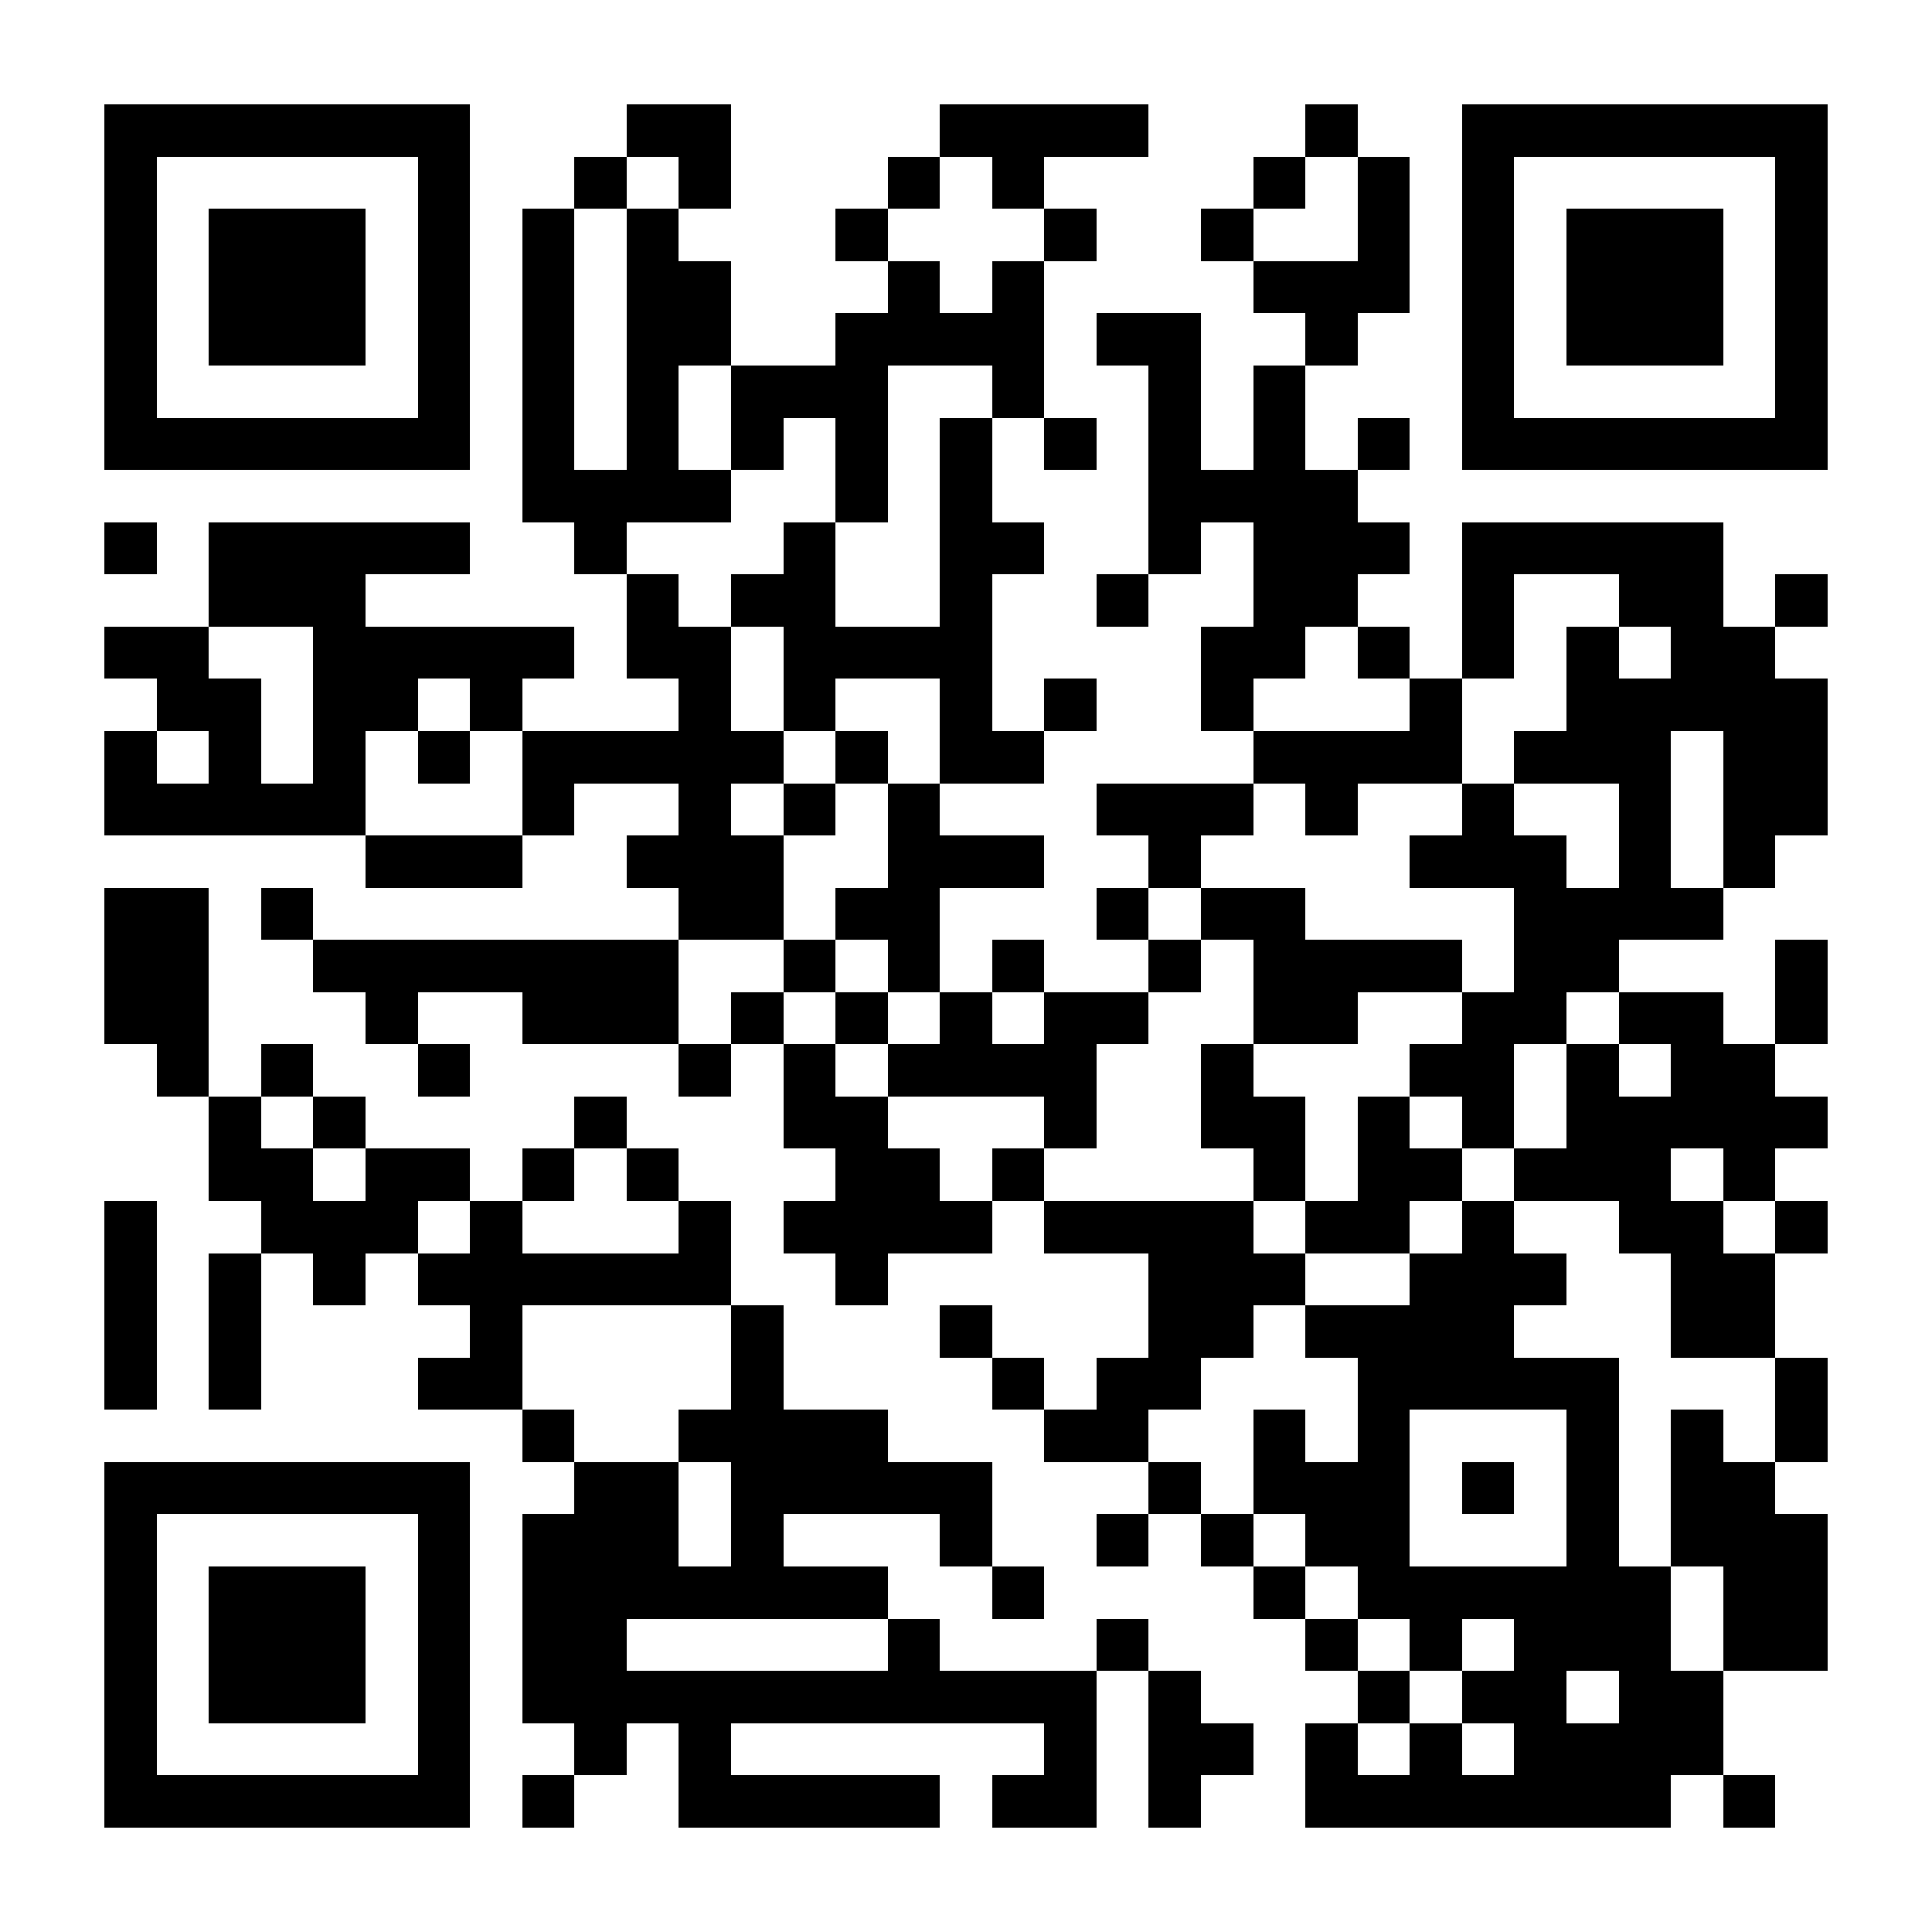
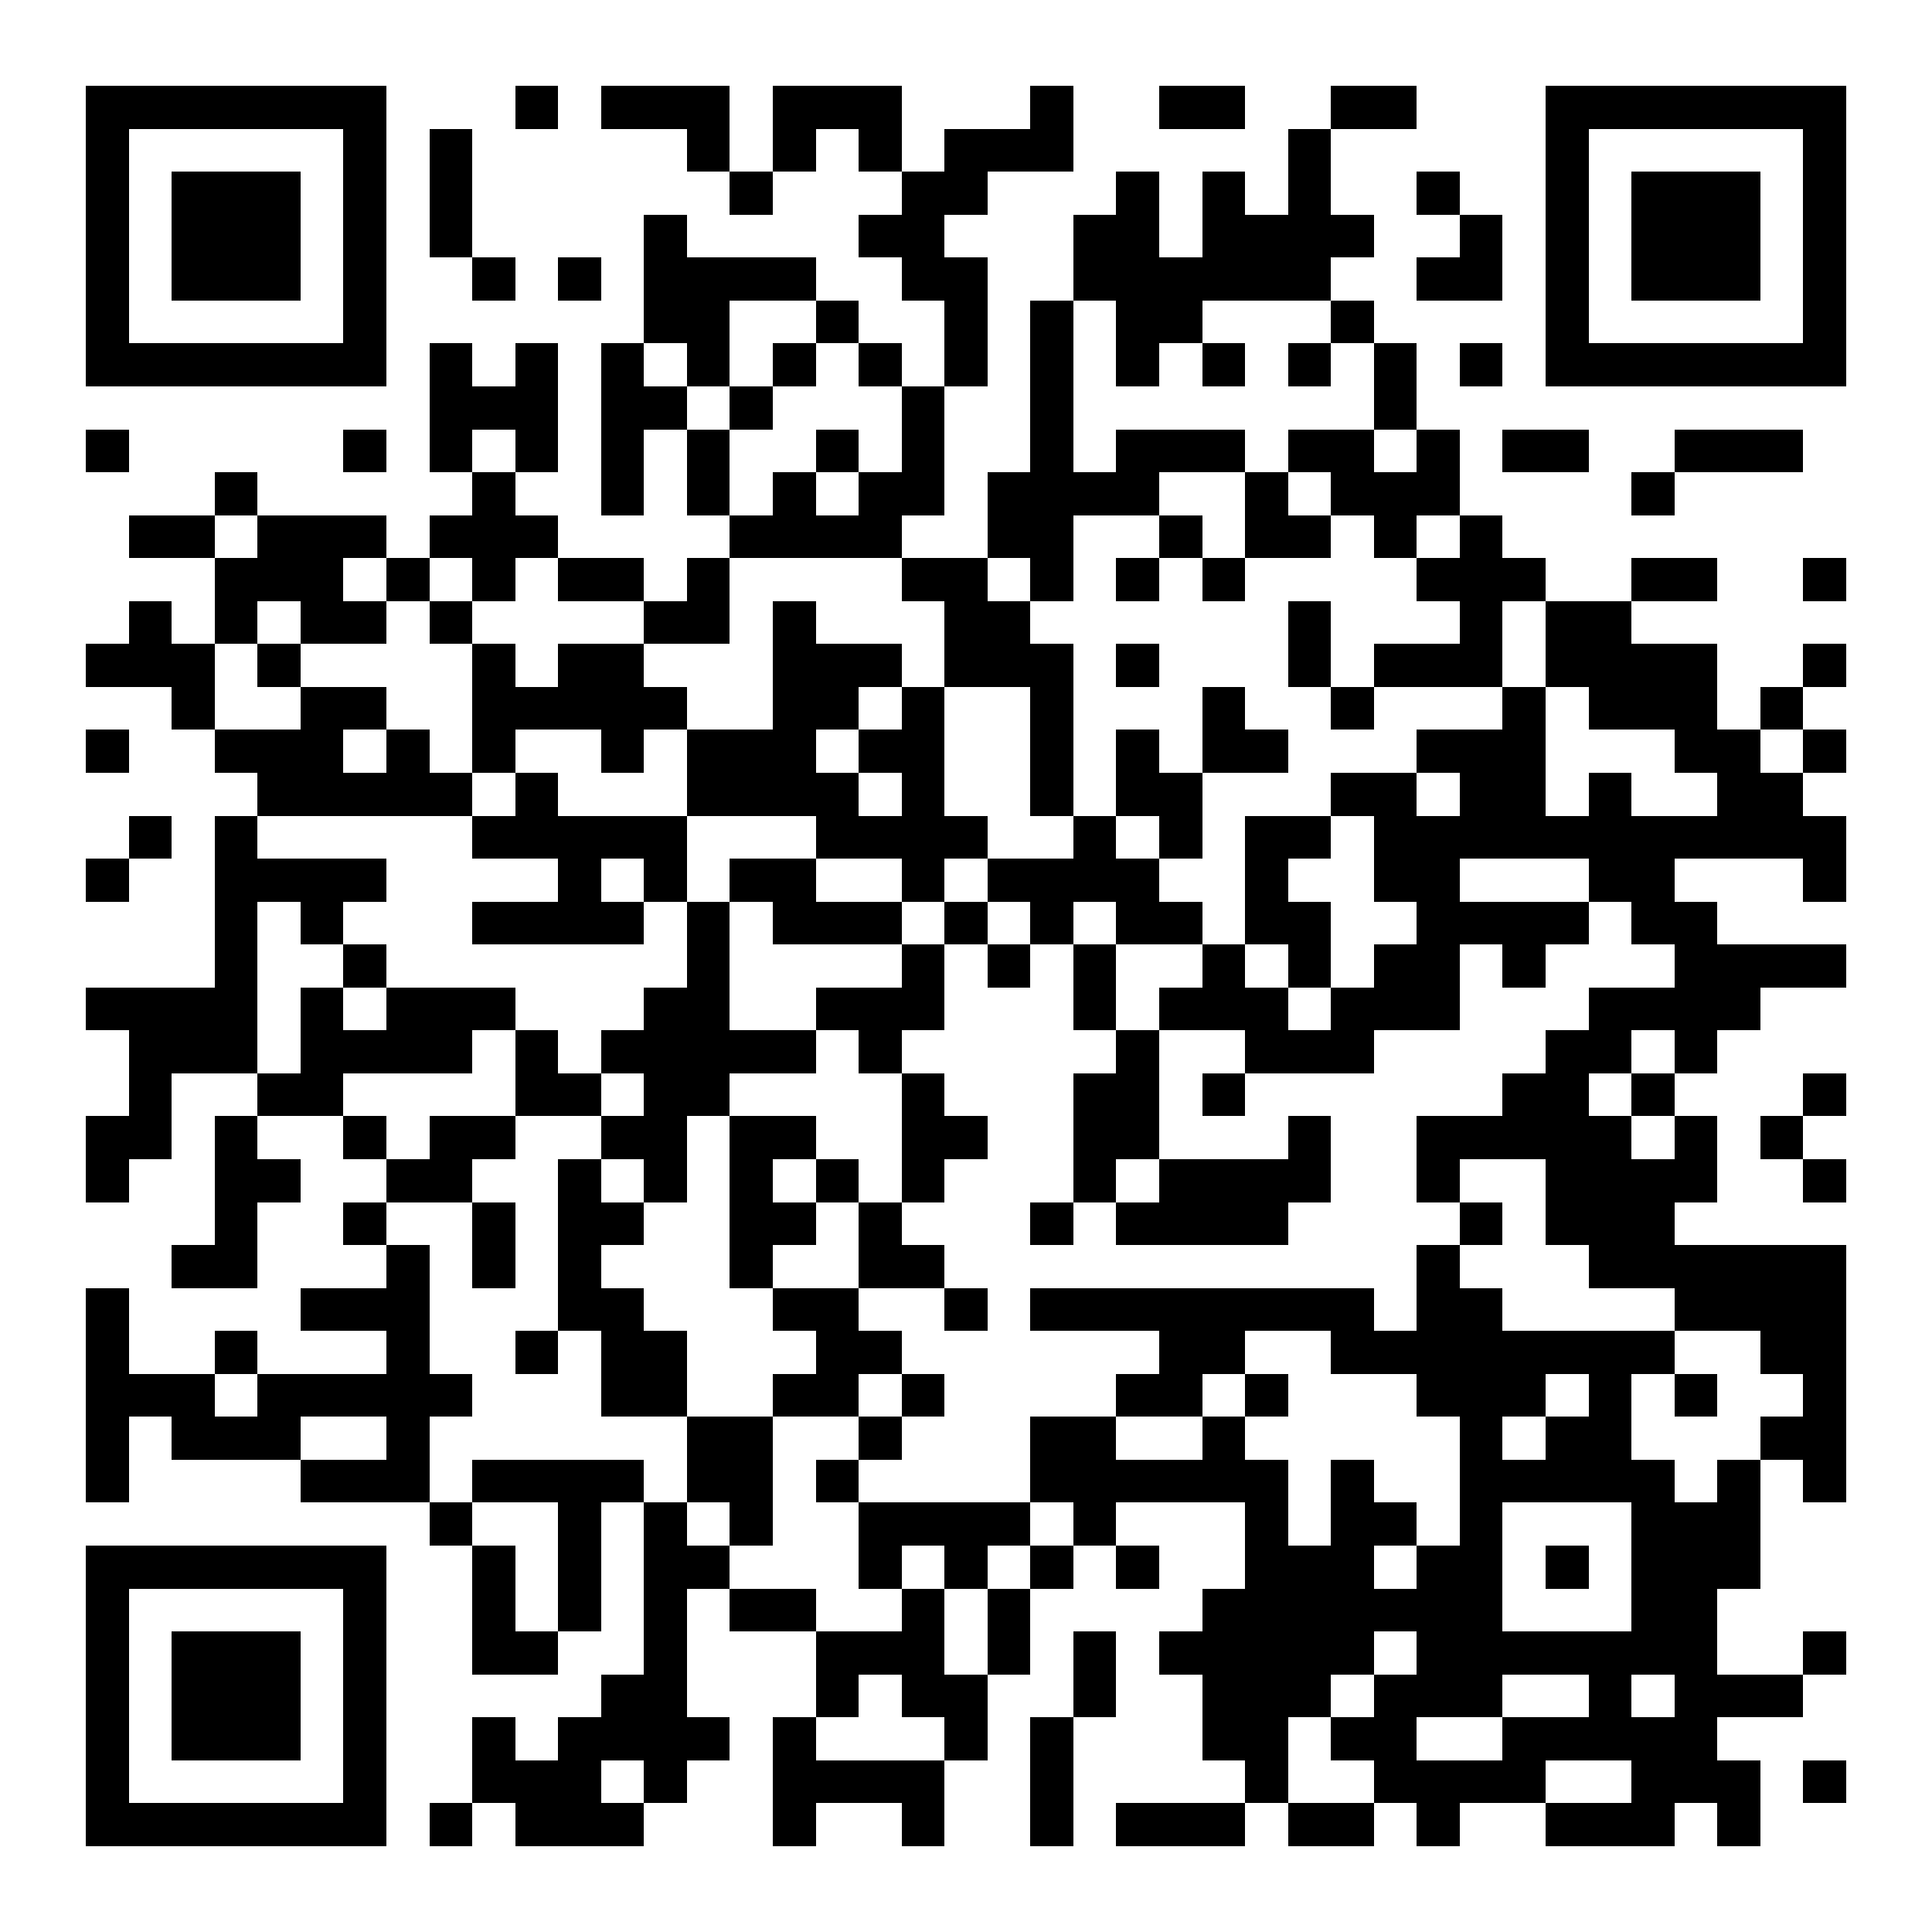
- <svg xmlns="http://www.w3.org/2000/svg" width="320" height="320" viewBox="0 0 37 37" shape-rendering="crispEdges">
-   <path fill="#ffffff" d="M0 0h37v37H0z" />
-   <path stroke="#000000" d="M2 2.5h7m3 0h2m4 0h4m3 0h1m2 0h7M2 3.5h1m5 0h1m2 0h1m1 0h1m3 0h1m1 0h1m4 0h1m1 0h1m1 0h1m5 0h1M2 4.5h1m1 0h3m1 0h1m1 0h1m1 0h1m3 0h1m3 0h1m2 0h1m2 0h1m1 0h1m1 0h3m1 0h1M2 5.5h1m1 0h3m1 0h1m1 0h1m1 0h2m3 0h1m1 0h1m4 0h3m1 0h1m1 0h3m1 0h1M2 6.5h1m1 0h3m1 0h1m1 0h1m1 0h2m2 0h4m1 0h2m2 0h1m2 0h1m1 0h3m1 0h1M2 7.5h1m5 0h1m1 0h1m1 0h1m1 0h3m2 0h1m2 0h1m1 0h1m3 0h1m5 0h1M2 8.5h7m1 0h1m1 0h1m1 0h1m1 0h1m1 0h1m1 0h1m1 0h1m1 0h1m1 0h1m1 0h7M10 9.5h4m2 0h1m1 0h1m3 0h4M2 10.5h1m1 0h5m2 0h1m3 0h1m2 0h2m2 0h1m1 0h3m1 0h5M4 11.5h3m5 0h1m1 0h2m2 0h1m2 0h1m2 0h2m2 0h1m2 0h2m1 0h1M2 12.5h2m2 0h5m1 0h2m1 0h4m4 0h2m1 0h1m1 0h1m1 0h1m1 0h2M3 13.5h2m1 0h2m1 0h1m3 0h1m1 0h1m2 0h1m1 0h1m2 0h1m3 0h1m2 0h5M2 14.5h1m1 0h1m1 0h1m1 0h1m1 0h5m1 0h1m1 0h2m4 0h4m1 0h3m1 0h2M2 15.5h5m3 0h1m2 0h1m1 0h1m1 0h1m3 0h3m1 0h1m2 0h1m2 0h1m1 0h2M7 16.5h3m2 0h3m2 0h3m2 0h1m4 0h3m1 0h1m1 0h1M2 17.5h2m1 0h1m7 0h2m1 0h2m3 0h1m1 0h2m4 0h4M2 18.5h2m2 0h7m2 0h1m1 0h1m1 0h1m2 0h1m1 0h4m1 0h2m3 0h1M2 19.5h2m3 0h1m2 0h3m1 0h1m1 0h1m1 0h1m1 0h2m2 0h2m2 0h2m1 0h2m1 0h1M3 20.5h1m1 0h1m2 0h1m4 0h1m1 0h1m1 0h4m2 0h1m3 0h2m1 0h1m1 0h2M4 21.5h1m1 0h1m4 0h1m3 0h2m3 0h1m2 0h2m1 0h1m1 0h1m1 0h5M4 22.5h2m1 0h2m1 0h1m1 0h1m3 0h2m1 0h1m4 0h1m1 0h2m1 0h3m1 0h1M2 23.5h1m2 0h3m1 0h1m3 0h1m1 0h4m1 0h4m1 0h2m1 0h1m2 0h2m1 0h1M2 24.5h1m1 0h1m1 0h1m1 0h6m2 0h1m5 0h3m2 0h3m2 0h2M2 25.5h1m1 0h1m4 0h1m4 0h1m3 0h1m3 0h2m1 0h4m3 0h2M2 26.5h1m1 0h1m3 0h2m4 0h1m4 0h1m1 0h2m3 0h5m3 0h1M10 27.5h1m2 0h4m3 0h2m2 0h1m1 0h1m3 0h1m1 0h1m1 0h1M2 28.5h7m2 0h2m1 0h5m3 0h1m1 0h3m1 0h1m1 0h1m1 0h2M2 29.5h1m5 0h1m1 0h3m1 0h1m3 0h1m2 0h1m1 0h1m1 0h2m3 0h1m1 0h3M2 30.5h1m1 0h3m1 0h1m1 0h7m2 0h1m4 0h1m1 0h6m1 0h2M2 31.5h1m1 0h3m1 0h1m1 0h2m5 0h1m3 0h1m3 0h1m1 0h1m1 0h3m1 0h2M2 32.5h1m1 0h3m1 0h1m1 0h11m1 0h1m3 0h1m1 0h2m1 0h2M2 33.5h1m5 0h1m2 0h1m1 0h1m6 0h1m1 0h2m1 0h1m1 0h1m1 0h4M2 34.5h7m1 0h1m2 0h5m1 0h2m1 0h1m2 0h7m1 0h1" />
+ <svg xmlns="http://www.w3.org/2000/svg" width="320" height="320" viewBox="0 0 45 45" shape-rendering="crispEdges">
+   <path fill="#ffffff" d="M0 0h45v45H0z" />
+   <path stroke="#000000" d="M2 2.5h7m3 0h1m1 0h3m1 0h3m3 0h1m2 0h2m2 0h2m3 0h7M2 3.5h1m5 0h1m1 0h1m5 0h1m1 0h1m1 0h1m1 0h3m5 0h1m5 0h1m5 0h1M2 4.5h1m1 0h3m1 0h1m1 0h1m6 0h1m3 0h2m3 0h1m1 0h1m1 0h1m2 0h1m2 0h1m1 0h3m1 0h1M2 5.5h1m1 0h3m1 0h1m1 0h1m4 0h1m4 0h2m3 0h2m1 0h4m2 0h1m1 0h1m1 0h3m1 0h1M2 6.5h1m1 0h3m1 0h1m2 0h1m1 0h1m1 0h4m2 0h2m2 0h6m2 0h2m1 0h1m1 0h3m1 0h1M2 7.5h1m5 0h1m6 0h2m2 0h1m2 0h1m1 0h1m1 0h2m3 0h1m4 0h1m5 0h1M2 8.5h7m1 0h1m1 0h1m1 0h1m1 0h1m1 0h1m1 0h1m1 0h1m1 0h1m1 0h1m1 0h1m1 0h1m1 0h1m1 0h1m1 0h7M10 9.5h3m1 0h2m1 0h1m3 0h1m2 0h1m7 0h1M2 10.5h1m5 0h1m1 0h1m1 0h1m1 0h1m1 0h1m2 0h1m1 0h1m2 0h1m1 0h3m1 0h2m1 0h1m1 0h2m2 0h3M5 11.5h1m5 0h1m2 0h1m1 0h1m1 0h1m1 0h2m1 0h4m2 0h1m1 0h3m4 0h1M3 12.5h2m1 0h3m1 0h3m4 0h4m2 0h2m2 0h1m1 0h2m1 0h1m1 0h1M5 13.5h3m1 0h1m1 0h1m1 0h2m1 0h1m4 0h2m1 0h1m1 0h1m1 0h1m4 0h3m2 0h2m2 0h1M3 14.5h1m1 0h1m1 0h2m1 0h1m4 0h2m1 0h1m3 0h2m6 0h1m3 0h1m1 0h2M2 15.5h3m1 0h1m4 0h1m1 0h2m3 0h3m1 0h3m1 0h1m3 0h1m1 0h3m1 0h4m2 0h1M4 16.5h1m2 0h2m2 0h5m2 0h2m1 0h1m2 0h1m3 0h1m2 0h1m3 0h1m1 0h3m1 0h1M2 17.5h1m2 0h3m1 0h1m1 0h1m2 0h1m1 0h3m1 0h2m2 0h1m1 0h1m1 0h2m3 0h3m3 0h2m1 0h1M6 18.5h5m1 0h1m3 0h4m1 0h1m2 0h1m1 0h2m3 0h2m1 0h2m1 0h1m2 0h2M3 19.5h1m1 0h1m5 0h5m3 0h4m2 0h1m1 0h1m1 0h2m1 0h11M2 20.5h1m2 0h4m4 0h1m1 0h1m1 0h2m2 0h1m1 0h4m2 0h1m2 0h2m3 0h2m3 0h1M5 21.5h1m1 0h1m3 0h4m1 0h1m1 0h3m1 0h1m1 0h1m1 0h2m1 0h2m2 0h4m1 0h2M5 22.5h1m2 0h1m7 0h1m4 0h1m1 0h1m1 0h1m2 0h1m1 0h1m1 0h2m1 0h1m3 0h4M2 23.5h4m1 0h1m1 0h3m3 0h2m2 0h3m3 0h1m1 0h3m1 0h3m3 0h4M3 24.5h3m1 0h4m1 0h1m1 0h5m1 0h1m5 0h1m2 0h3m4 0h2m1 0h1M3 25.5h1m2 0h2m4 0h2m1 0h2m4 0h1m3 0h2m1 0h1m6 0h2m1 0h1m3 0h1M2 26.5h2m1 0h1m2 0h1m1 0h2m2 0h2m1 0h2m2 0h2m2 0h2m3 0h1m2 0h5m1 0h1m1 0h1M2 27.5h1m2 0h2m2 0h2m2 0h1m1 0h1m1 0h1m1 0h1m1 0h1m3 0h1m1 0h4m2 0h1m2 0h4m2 0h1M5 28.5h1m2 0h1m2 0h1m1 0h2m2 0h2m1 0h1m3 0h1m1 0h4m4 0h1m1 0h3M4 29.5h2m3 0h1m1 0h1m1 0h1m3 0h1m2 0h2m11 0h1m3 0h6M2 30.5h1m4 0h3m3 0h2m3 0h2m2 0h1m1 0h8m1 0h2m4 0h4M2 31.5h1m2 0h1m3 0h1m2 0h1m1 0h2m3 0h2m6 0h2m2 0h8m2 0h2M2 32.5h3m1 0h5m3 0h2m2 0h2m1 0h1m4 0h2m1 0h1m3 0h3m1 0h1m1 0h1m2 0h1M2 33.5h1m1 0h3m2 0h1m6 0h2m2 0h1m3 0h2m2 0h1m5 0h1m1 0h2m3 0h2M2 34.5h1m4 0h3m1 0h4m1 0h2m1 0h1m4 0h6m1 0h1m2 0h5m1 0h1m1 0h1M10 35.5h1m2 0h1m1 0h1m1 0h1m2 0h4m1 0h1m3 0h1m1 0h2m1 0h1m3 0h3M2 36.5h7m2 0h1m1 0h1m1 0h2m3 0h1m1 0h1m1 0h1m1 0h1m2 0h3m1 0h2m1 0h1m1 0h3M2 37.5h1m5 0h1m2 0h1m1 0h1m1 0h1m1 0h2m2 0h1m1 0h1m4 0h7m3 0h2M2 38.5h1m1 0h3m1 0h1m2 0h2m2 0h1m3 0h3m1 0h1m1 0h1m1 0h5m1 0h7m2 0h1M2 39.5h1m1 0h3m1 0h1m5 0h2m3 0h1m1 0h2m2 0h1m2 0h3m1 0h3m2 0h1m1 0h3M2 40.5h1m1 0h3m1 0h1m2 0h1m1 0h4m1 0h1m3 0h1m1 0h1m3 0h2m1 0h2m2 0h5M2 41.5h1m5 0h1m2 0h3m1 0h1m2 0h4m2 0h1m4 0h1m2 0h4m2 0h3m1 0h1M2 42.5h7m1 0h1m1 0h3m3 0h1m2 0h1m2 0h1m1 0h3m1 0h2m1 0h1m2 0h3m1 0h1" />
</svg>
